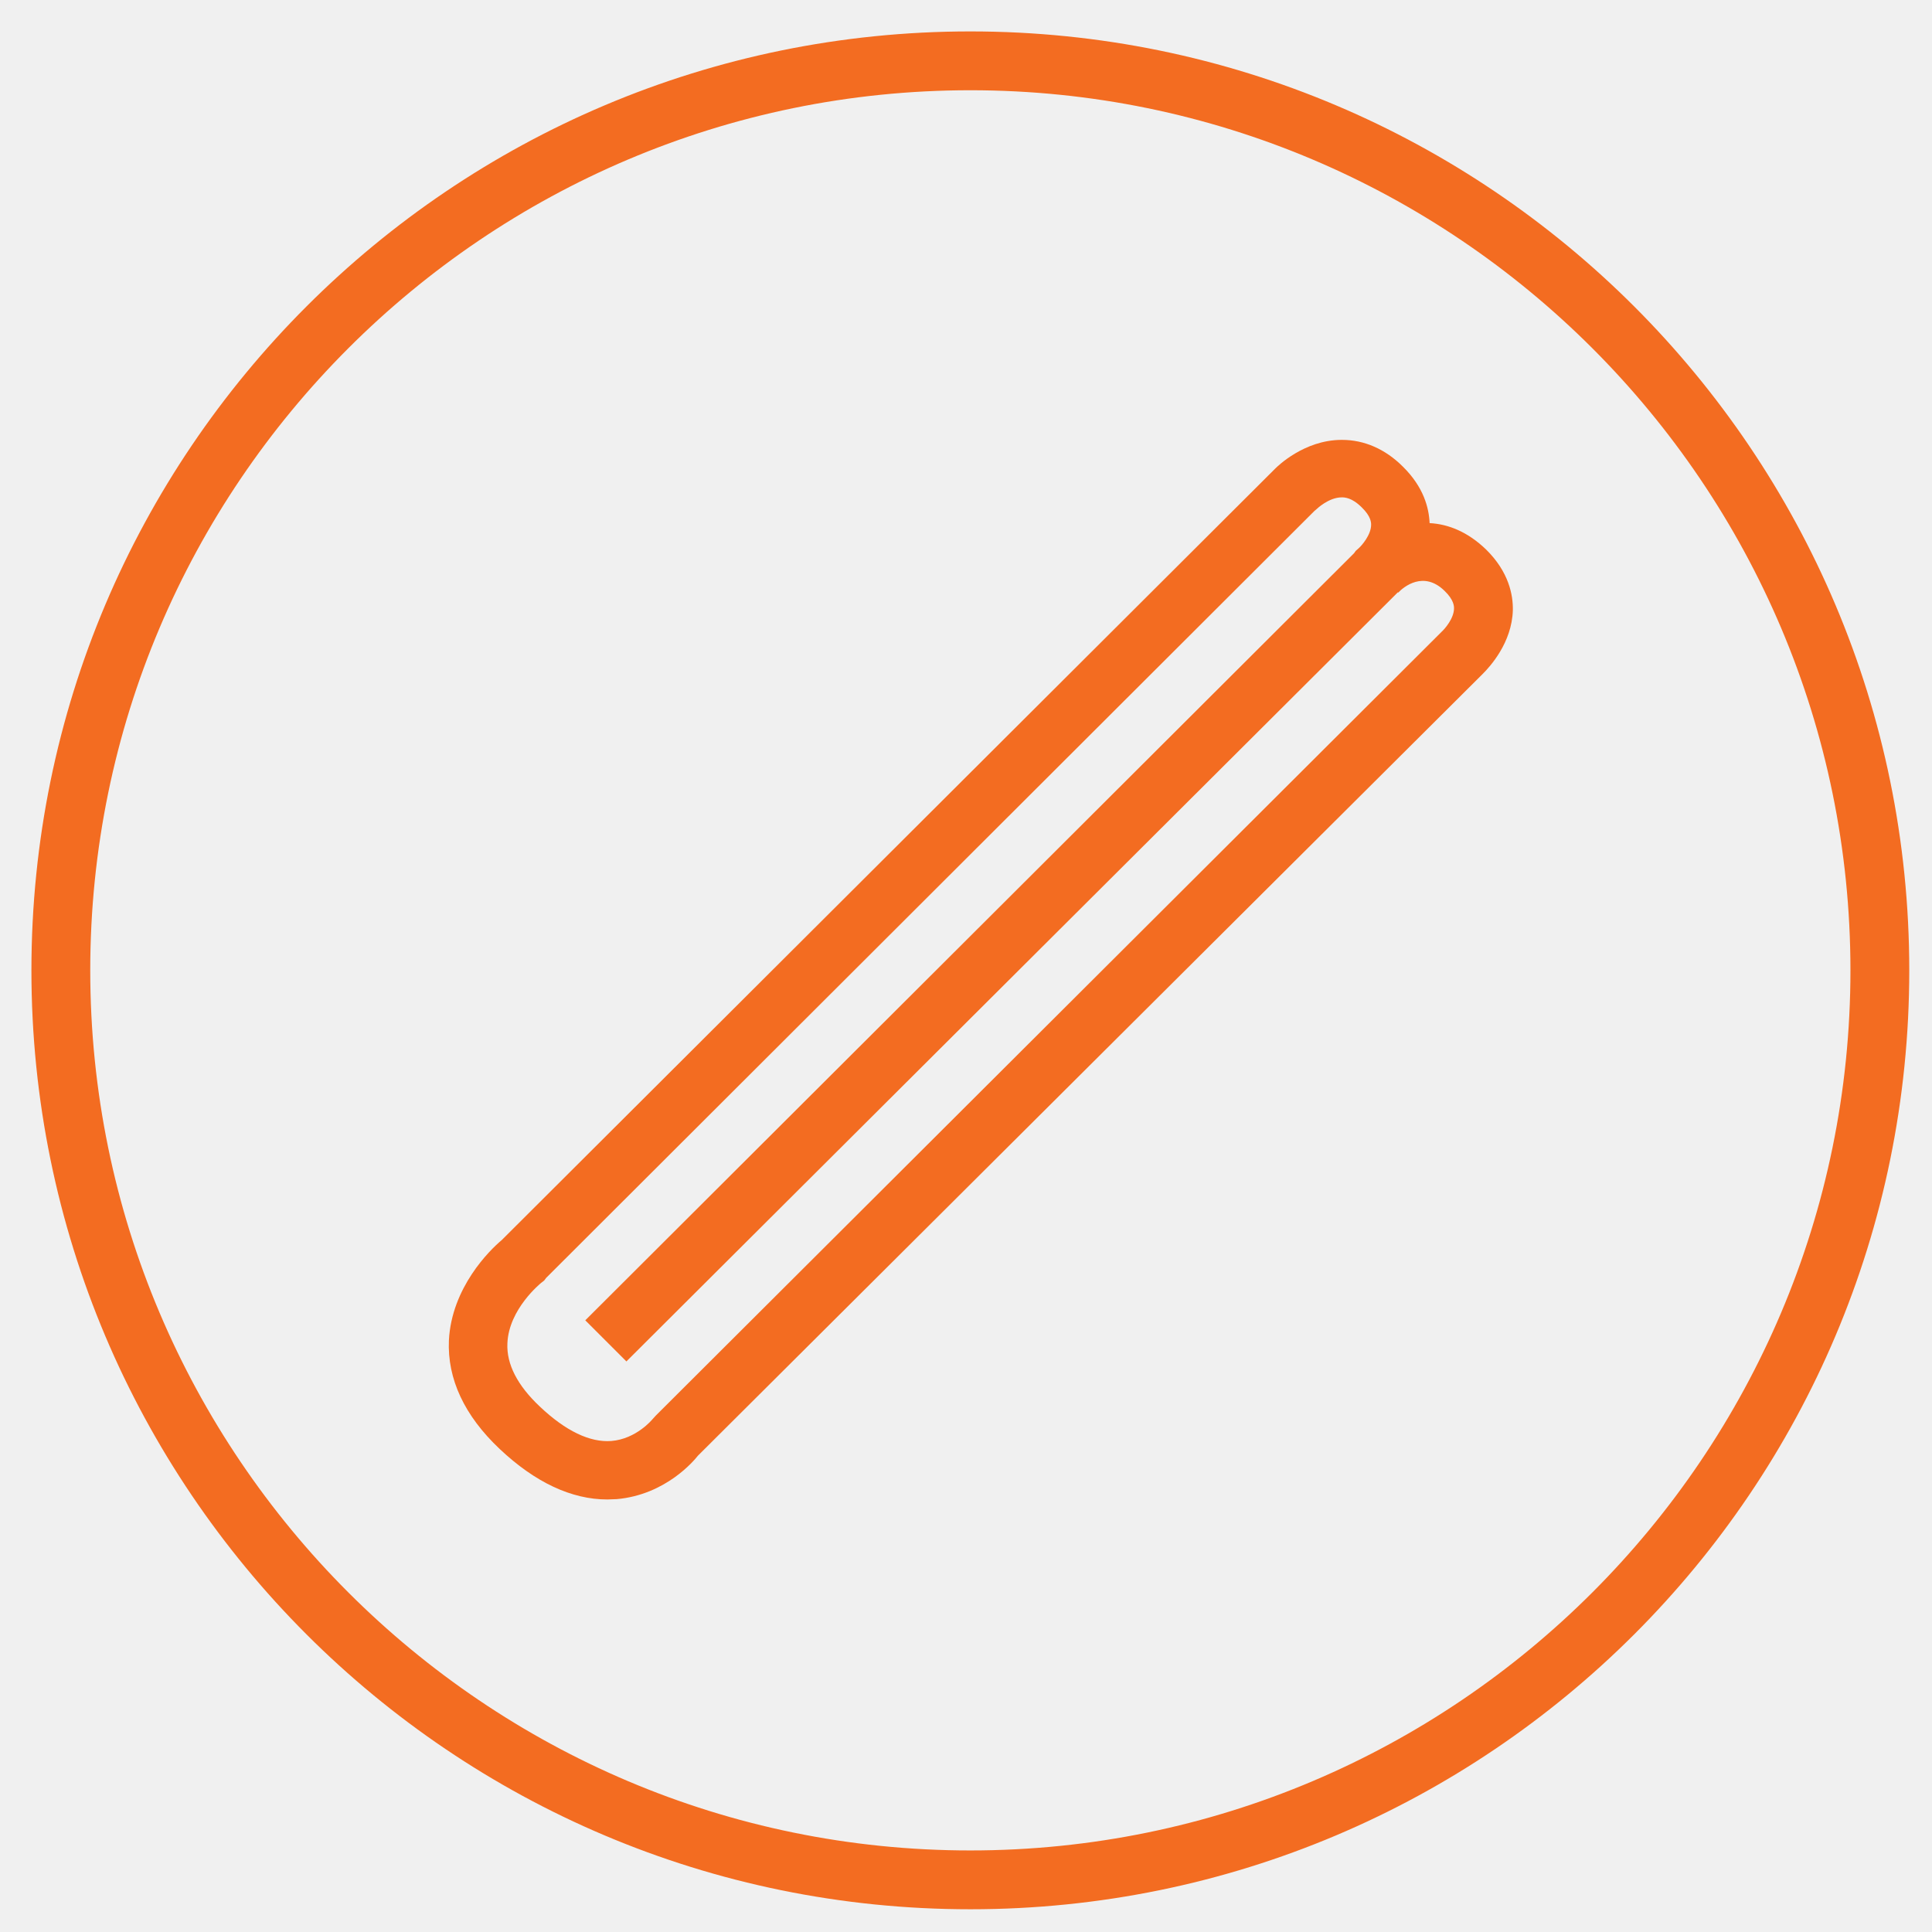
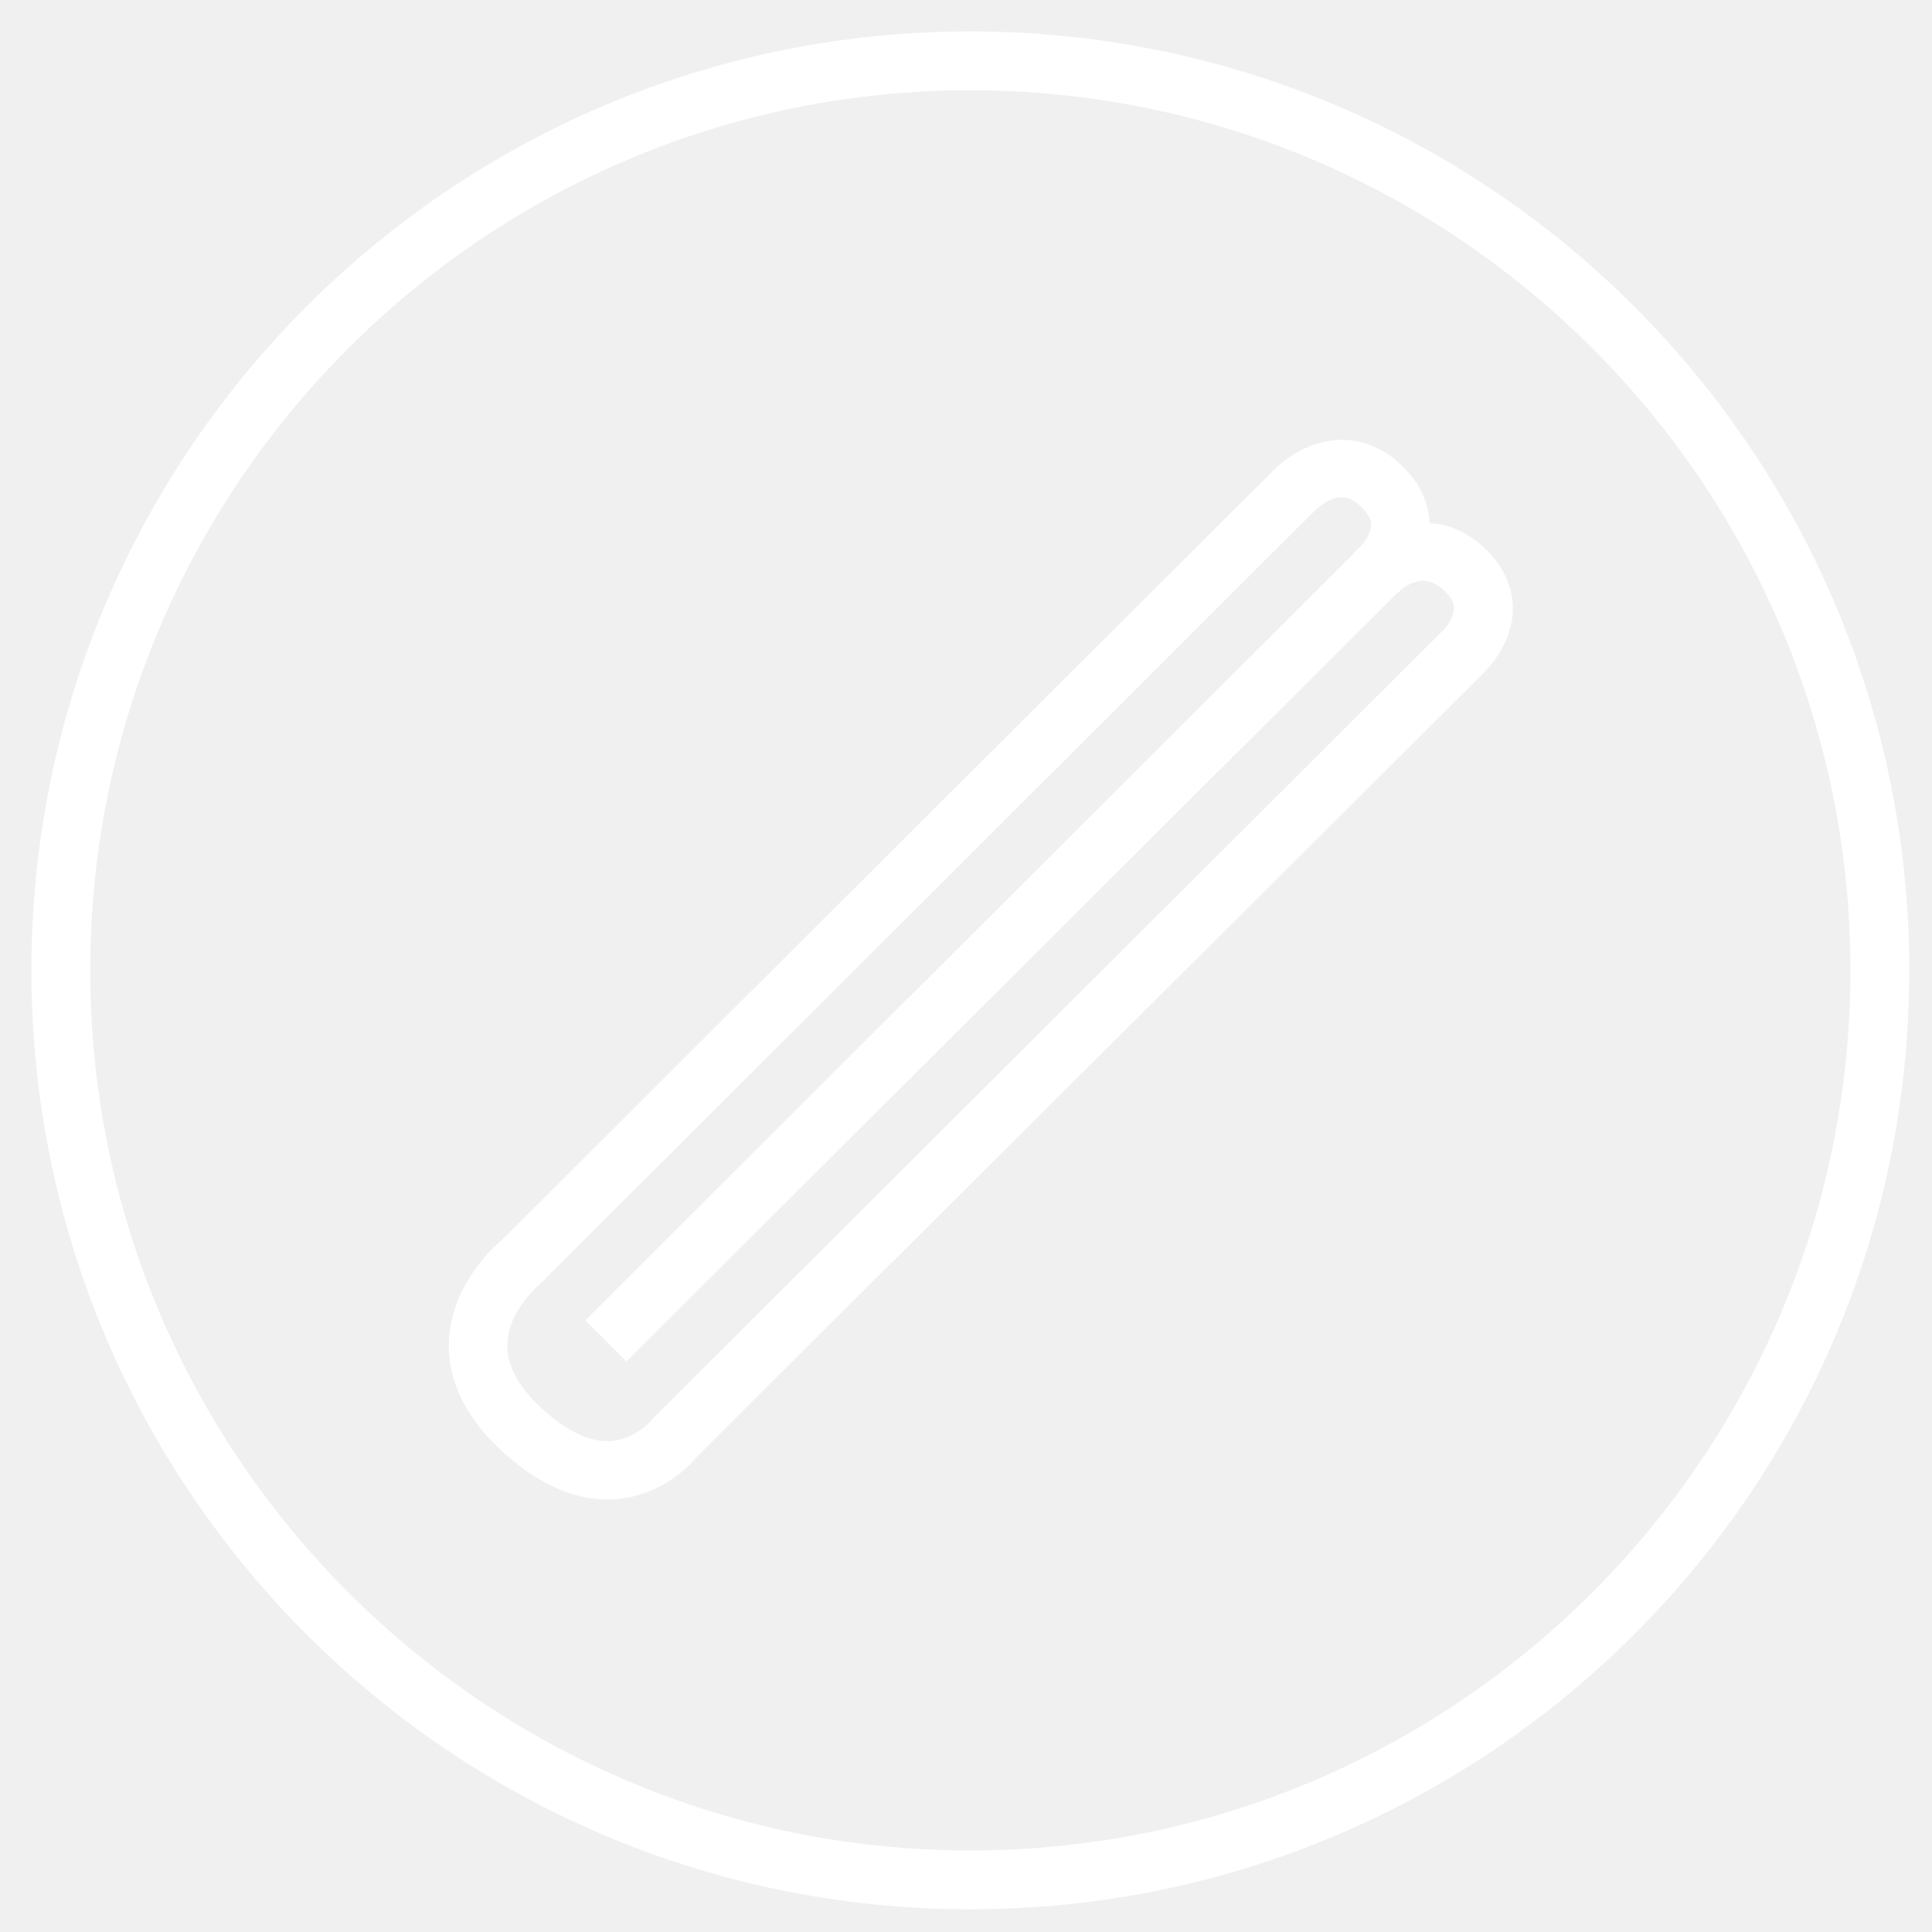
<svg xmlns="http://www.w3.org/2000/svg" version="1.1" id="Capa_1" x="0px" y="0px" viewBox="0 0 578 578" style="enable-background:new 0 0 578 578;" xml:space="preserve">
  <style type="text/css">
	.st0{display:none;}
	.st1{display:inline;}
	.st2{fill:#F53987;}
	.st3{fill:#121B21;}
	.st4{fill:#FFFFFF;}
	.st5{fill:none;}
- 	.st6{fill:#F36C21;}
</style>
  <g id="Layer_1" class="st0">
    <g id="Layer_1_1_" class="st1">
      <g>
        <path class="st2" d="M289.3,21.3c147.8,0,268,120.2,268,268s-120.2,268-268,268s-268-120.2-268-268     C21.3,141.5,141.5,21.3,289.3,21.3 M289.3,3.4C131.4,3.4,3.4,131.4,3.4,289.3s128,285.9,285.9,285.9s285.9-128,285.9-285.9     C575.2,131.4,447.2,3.4,289.3,3.4L289.3,3.4z" />
        <path class="st2" d="M186.4,460.3c-2.7,0-5.4-0.8-7.8-2.4c-4.5-3.1-6.6-8.6-5.5-13.9l10.3-49.5c0.7-3.3,2.7-6.4,4.2-8.4     c0.2-0.4,0.4-0.7,0.7-1l173.4-249.2c10.6-15.3,31.7-19,47-8.4c7.4,5.1,12.3,12.9,13.9,21.8s-0.4,17.8-5.5,25.2L243,424.5     c-1.3,2.1-3.6,5.1-6.5,6.9l-42.9,26.8C191.4,459.6,188.9,460.3,186.4,460.3z M200.8,398.5l-8.2,39.4l34.1-21.3     c0.3-0.3,0.9-1,1.5-2l1-1.4l173.2-248.9c2.4-3.5,3.3-7.7,2.6-11.9s-3.1-7.8-6.5-10.3c-7.2-5-17.2-3.2-22.2,4L203.1,395l-0.9,1.5     C201.4,397.3,201,398.1,200.8,398.5z M242.6,424.9L242.6,424.9L242.6,424.9z M227,416.3L227,416.3L227,416.3z M229.6,412.7     C229.5,412.8,229.5,412.8,229.6,412.7L229.6,412.7z" />
        <rect x="234.6" y="450.2" class="st2" width="142.4" height="17.8" />
        <rect x="288.4" y="414.5" class="st2" width="88.7" height="17.8" />
        <rect x="342.2" y="378.2" class="st2" width="34.9" height="17.8" />
      </g>
    </g>
    <g id="Layer_2" class="st1">
      <g>
        <path class="st2" d="M289.3,21.4c147.8,0,268,120.2,268,268s-120.2,268-268,268s-268-120.2-268-268     C21.3,141.6,141.5,21.4,289.3,21.4 M289.3,3.6C131.4,3.6,3.4,131.5,3.4,289.4s128,285.9,285.9,285.9s285.9-128,285.9-285.9     C575.2,131.5,447.2,3.6,289.3,3.6L289.3,3.6z" />
        <path class="st2" d="M173.4,245H120v-53.4h53.4V245z M137.7,227.2h17.8v-17.8h-17.8V227.2z" />
        <path class="st2" d="M245,245h-53.4v-53.4H245V245z M209.3,227.2h17.8v-17.8h-17.8V227.2z" />
        <path class="st2" d="M316.6,245h-53.4v-53.4h53.4V245z M280.9,227.2h17.8v-17.8h-17.8V227.2z" />
        <path class="st2" d="M388.2,245h-53.4v-53.4h53.4V245z M352.5,227.2h17.8v-17.8h-17.8V227.2z" />
        <path class="st2" d="M459.8,245h-53.4v-53.4h53.4V245z M424.1,227.2h17.8v-17.8h-17.8V227.2z" />
        <path class="st2" d="M173.4,316.1H120v-53.4h53.4V316.1z M137.7,298.3h17.8v-17.8h-17.8V298.3z" />
        <path class="st2" d="M245,316.1h-53.4v-53.4H245V316.1z M209.3,298.3h17.8v-17.8h-17.8V298.3z" />
        <path class="st2" d="M316.6,316.1h-53.4v-53.4h53.4V316.1z M280.9,298.3h17.8v-17.8h-17.8V298.3z" />
        <path class="st2" d="M388.2,316.1h-53.4v-53.4h53.4V316.1z M352.5,298.3h17.8v-17.8h-17.8V298.3z" />
        <path class="st2" d="M459.8,316.1h-53.4v-53.4h53.4V316.1z M424.1,298.3h17.8v-17.8h-17.8V298.3z" />
        <path class="st2" d="M173.4,387.2H120v-53.4h53.4V387.2z M137.7,369.4h17.8v-17.8h-17.8V369.4z" />
        <path class="st2" d="M388,387.2H191.5v-53.4H388V387.2z M209.3,369.4h160.9v-17.8H209.3V369.4z" />
        <path class="st2" d="M459.8,387.2h-53.4v-53.4h53.4V387.2z M424.1,369.4h17.8v-17.8h-17.8V369.4z" />
        <rect x="280.7" y="93.1" class="st2" width="17.8" height="75.8" />
-         <rect x="341.1" y="134.5" transform="matrix(0.4746 -0.8802 0.8802 0.4746 68.6026 401.763)" class="st2" width="59.4" height="17.8" />
-         <rect x="199.3" y="113.6" transform="matrix(0.8802 -0.4746 0.4746 0.8802 -42.9269 115.9428)" class="st2" width="17.8" height="58.8" />
+         <rect x="341.1" y="134.5" transform="matrix(0.4746 -0.8802 0.8802 0.4746 68.5625 401.7476)" class="st2" width="59.4" height="17.8" />
+         <rect x="199.3" y="113.6" transform="matrix(0.8802 -0.4746 0.4746 0.8802 -42.9258 115.9424)" class="st2" width="17.8" height="58.8" />
        <rect x="280.7" y="410.3" class="st2" width="17.8" height="75.8" />
-         <rect x="361.9" y="406.2" transform="matrix(0.8802 -0.4745 0.4745 0.8802 -162.4289 228.145)" class="st2" width="17.8" height="59.4" />
-         <rect x="178.8" y="427.2" transform="matrix(0.4746 -0.8802 0.8802 0.4746 -274.4277 412.4072)" class="st2" width="58.8" height="17.8" />
+         <rect x="361.9" y="406.2" transform="matrix(0.8802 -0.4745 0.4745 0.8802 -162.431 228.1451)" class="st2" width="17.8" height="59.4" />
+         <rect x="178.8" y="427.2" transform="matrix(0.4746 -0.8802 0.8802 0.4746 -274.4669 412.431)" class="st2" width="58.8" height="17.8" />
      </g>
    </g>
    <g id="Layer_3" class="st1">
      <g>
        <path class="st2" d="M289.3,21.3c147.8,0,268,120.2,268,268s-120.2,268-268,268s-268-120.2-268-268     C21.3,141.5,141.5,21.3,289.3,21.3 M289.3,3.4C131.4,3.4,3.4,131.4,3.4,289.3s128,285.9,285.9,285.9s285.9-128,285.9-285.9     C575.2,131.4,447.2,3.4,289.3,3.4L289.3,3.4z" />
        <path class="st2" d="M436.7,329.7H145.3V151.5h291.4V329.7z M163.1,311.9h255.7V169.3H163.1V311.9z" />
        <path class="st2" d="M239.5,294.3h-58V189.2h58V294.3z M199.4,276.5h22.3V207h-22.3V276.5z" />
        <path class="st2" d="M320.1,294.3h-62.8V189.2h62.8V294.3z M275.1,276.5h27.1V207h-27.1V276.5z" />
        <path class="st2" d="M400.7,294.3h-62.8V189.2h62.8V294.3z M355.8,276.5h27.1V207h-27.1V276.5z" />
        <polygon class="st2" points="456.5,402 122.3,402 145.8,309.5 163.1,313.9 145.2,384.1 434.3,384.1 418.8,314.3 436.2,310.4         " />
      </g>
    </g>
    <g class="st1">
      <path class="st3" d="M290.3,23.2c147.3,0,267.1,119.8,267.1,267.1S437.6,557.4,290.3,557.4S23.2,437.6,23.2,290.3    S143,23.2,290.3,23.2 M290.3,5.4C133,5.4,5.4,133,5.4,290.3s127.5,284.9,284.9,284.9c157.3,0,284.9-127.5,284.9-284.9    C575.2,133,447.6,5.4,290.3,5.4L290.3,5.4z" />
      <g>
        <rect x="89.8" y="283.5" width="213.4" height="16.4" />
        <path class="st4" d="M351.4,206.3v-21.4c0-27.2,22-49.2,49.2-49.2v24.6v131.3" />
        <path d="M408.8,291.6h-16.4V144.7c-18.7,3.8-32.8,20.4-32.8,40.2v21.4h-16.4v-21.4c0-31.7,25.8-57.4,57.4-57.4     c4.5,0,8.2,3.7,8.2,8.2L408.8,291.6L408.8,291.6z" />
        <path class="st4" d="M317,194.2l-11.7-30c-9.6-25.4,3.2-53.8,28.7-63.4l8.7,23l51.6,133" />
        <path d="M386.7,259.9l-51.6-133l-5.5-14.7c-6.8,4.2-12.2,10.4-15.5,17.8c-4.5,10-4.9,21.1-1,31.4l11.7,29.9l-15.3,6l-11.7-30     c-5.4-14.4-4.9-30,1.4-44s17.7-24.7,32.1-30.1c4.2-1.6,9,0.5,10.6,4.8l8.7,23l51.6,133L386.7,259.9z" />
        <path class="st4" d="M276.8,196.4l-25.9-26c-19.2-19.2-19.2-50.4,0-69.6l27.5,27.8l92.9,92.9" />
        <path d="M365.5,227.4l-92.9-92.9l-21.2-21.4c-10.5,15.9-8.8,37.6,5.2,51.6l25.9,26L271,202.2l-25.9-26     c-22.4-22.4-22.4-58.8,0-81.2c1.5-1.5,3.6-2.4,5.8-2.4l0,0c2.2,0,4.3,0.9,5.8,2.4l27.5,27.8l92.8,92.8L365.5,227.4z" />
        <line class="st5" x1="400.6" y1="455.6" x2="400.6" y2="291.6" />
        <rect x="392.4" y="291.6" width="16.4" height="164" />
        <path d="M326.8,455.7h-16.4c0-48.1-56-68.9-56.5-69.1l5.6-15.4c0.7,0.2,16.9,6.2,33.3,19.3C315,408.4,326.8,430.9,326.8,455.7z" />
        <path d="M253.8,386.7c-24.5-12.5-43-33.6-52.2-59.5c-1.2-3.5-1.9-7.2-1.9-11c0-9.8,4.3-18.6,11.2-24.6     c-6.8-6-11.2-14.8-11.2-24.6c0-3.7,0.6-7.3,1.8-10.8l15.5,5.4c-0.6,1.7-0.9,3.5-0.9,5.4c0,9.1,7.4,16.4,16.4,16.4     c6.9,0,13.1-4.4,15.4-10.9c8.1-22.9,29.9-38.3,54.2-38.3c31.7,0,57.4,25.8,57.4,57.4c0,31.7-25.8,57.4-57.4,57.4     c-24.3,0-46-15.4-54.1-38.3c-2.3-6.5-8.5-10.9-15.5-10.9c-9.1,0-16.4,7.4-16.4,16.4c0,1.9,0.3,3.7,0.9,5.5     c7.8,21.9,23.4,39.8,44.2,50.4L253.8,386.7z M254.2,291.6c4.1,3.6,7.4,8.3,9.3,13.7c5.8,16.4,21.3,27.4,38.7,27.4     c22.6,0,41-18.4,41-41s-18.4-41.1-41-41.1c-17.4,0-32.9,11-38.7,27.4C261.5,283.3,258.3,288,254.2,291.6z" />
        <path d="M408.8,291.6h-16.4c0-49.8-40.5-90.3-90.3-90.3c-38.2,0-72.4,24.2-85.1,60.3l-15.5-5.4c15-42.6,55.4-71.2,100.6-71.2     C361,184.9,408.8,232.8,408.8,291.6z" />
      </g>
    </g>
  </g>
  <g id="Layer_2_1_">
    <g>
-       <path class="st6" d="M290.3,27c145.2,0,263.3,118.1,263.3,263.3S435.5,553.6,290.3,553.6S27,435.5,27,290.3S145.1,27,290.3,27     M290.3,9.4C135.2,9.4,9.4,135.2,9.4,290.3s125.7,280.9,280.9,280.9c155.1,0,280.9-125.7,280.9-280.9    C571.2,135.2,445.4,9.4,290.3,9.4L290.3,9.4z" />
-       <path class="st6" d="M181.7,448.6c-10.7,0-21.6-5.1-32.2-15.1c-10.6-10-15.7-21-15.2-32.5c0.8-15.8,12.2-27,15.8-30l0.5-0.5    l230.9-230.3c0.7-0.7,8.6-8.5,19.7-8.6c0.1,0,0.2,0,0.3,0c6.6,0,12.9,2.7,18.2,8c6.2,6.1,7.8,12.3,8,16.9    c5.6,0.3,11.4,2.6,16.9,7.9c6.8,6.7,8.1,13.6,8,18.2c-0.3,9.7-6.8,16.8-9,19l-0.5,0.5L208.8,435.5c-1.1,1.4-9.6,11.7-24.3,13    C183.6,448.5,182.6,448.6,181.7,448.6z M163.4,382.3l-0.6,0.8l-0.9,0.7c-0.1,0.1-9.7,7.8-10.1,18.1c-0.3,6.2,3,12.6,9.7,18.9    c7.7,7.3,15,10.8,21.4,10.3c7.5-0.6,12.3-6.5,12.3-6.5l1-1.1l234-233.4l1.1-1.1c0.9-0.8,3.7-4,3.7-7c0-0.6,0-2.5-2.8-5.2    c-6.3-6.2-12.3-1.2-13.9,0.5l-0.1-0.1l-0.2,0.2L187.4,407.3L175.1,395l230-229.5l0.5-0.7l0.9-0.8c0.9-0.8,3.7-4,3.7-7    c0-0.6,0-2.5-2.8-5.2c-3-3-5.2-3-6-3c-3.9,0-7.5,3.5-7.5,3.5l-0.7,0.6L163.4,382.3z" />
+       <path class="st4" d="M290.3,27c145.2,0,263.3,118.1,263.3,263.3S435.5,553.6,290.3,553.6S27,435.5,27,290.3S145.1,27,290.3,27     M290.3,9.4C135.2,9.4,9.4,135.2,9.4,290.3s125.7,280.9,280.9,280.9c155.1,0,280.9-125.7,280.9-280.9    C571.2,135.2,445.4,9.4,290.3,9.4L290.3,9.4z" />
+       <path class="st4" d="M181.7,448.6c-10.7,0-21.6-5.1-32.2-15.1c-10.6-10-15.7-21-15.2-32.5c0.8-15.8,12.2-27,15.8-30l0.5-0.5    l230.9-230.3c0.7-0.7,8.6-8.5,19.7-8.6c0.1,0,0.2,0,0.3,0c6.6,0,12.9,2.7,18.2,8c6.2,6.1,7.8,12.3,8,16.9    c5.6,0.3,11.4,2.6,16.9,7.9c6.8,6.7,8.1,13.6,8,18.2c-0.3,9.7-6.8,16.8-9,19l-0.5,0.5L208.8,435.5c-1.1,1.4-9.6,11.7-24.3,13    C183.6,448.5,182.6,448.6,181.7,448.6z M163.4,382.3l-0.6,0.8l-0.9,0.7c-0.1,0.1-9.7,7.8-10.1,18.1c-0.3,6.2,3,12.6,9.7,18.9    c7.7,7.3,15,10.8,21.4,10.3c7.5-0.6,12.3-6.5,12.3-6.5l1-1.1l234-233.4l1.1-1.1c0.9-0.8,3.7-4,3.7-7c0-0.6,0-2.5-2.8-5.2    c-6.3-6.2-12.3-1.2-13.9,0.5l-0.1-0.1l-0.2,0.2L187.4,407.3L175.1,395l230-229.5l0.5-0.7l0.9-0.8c0.9-0.8,3.7-4,3.7-7    c0-0.6,0-2.5-2.8-5.2c-3-3-5.2-3-6-3c-3.9,0-7.5,3.5-7.5,3.5l-0.7,0.6L163.4,382.3z" />
    </g>
  </g>
</svg>
